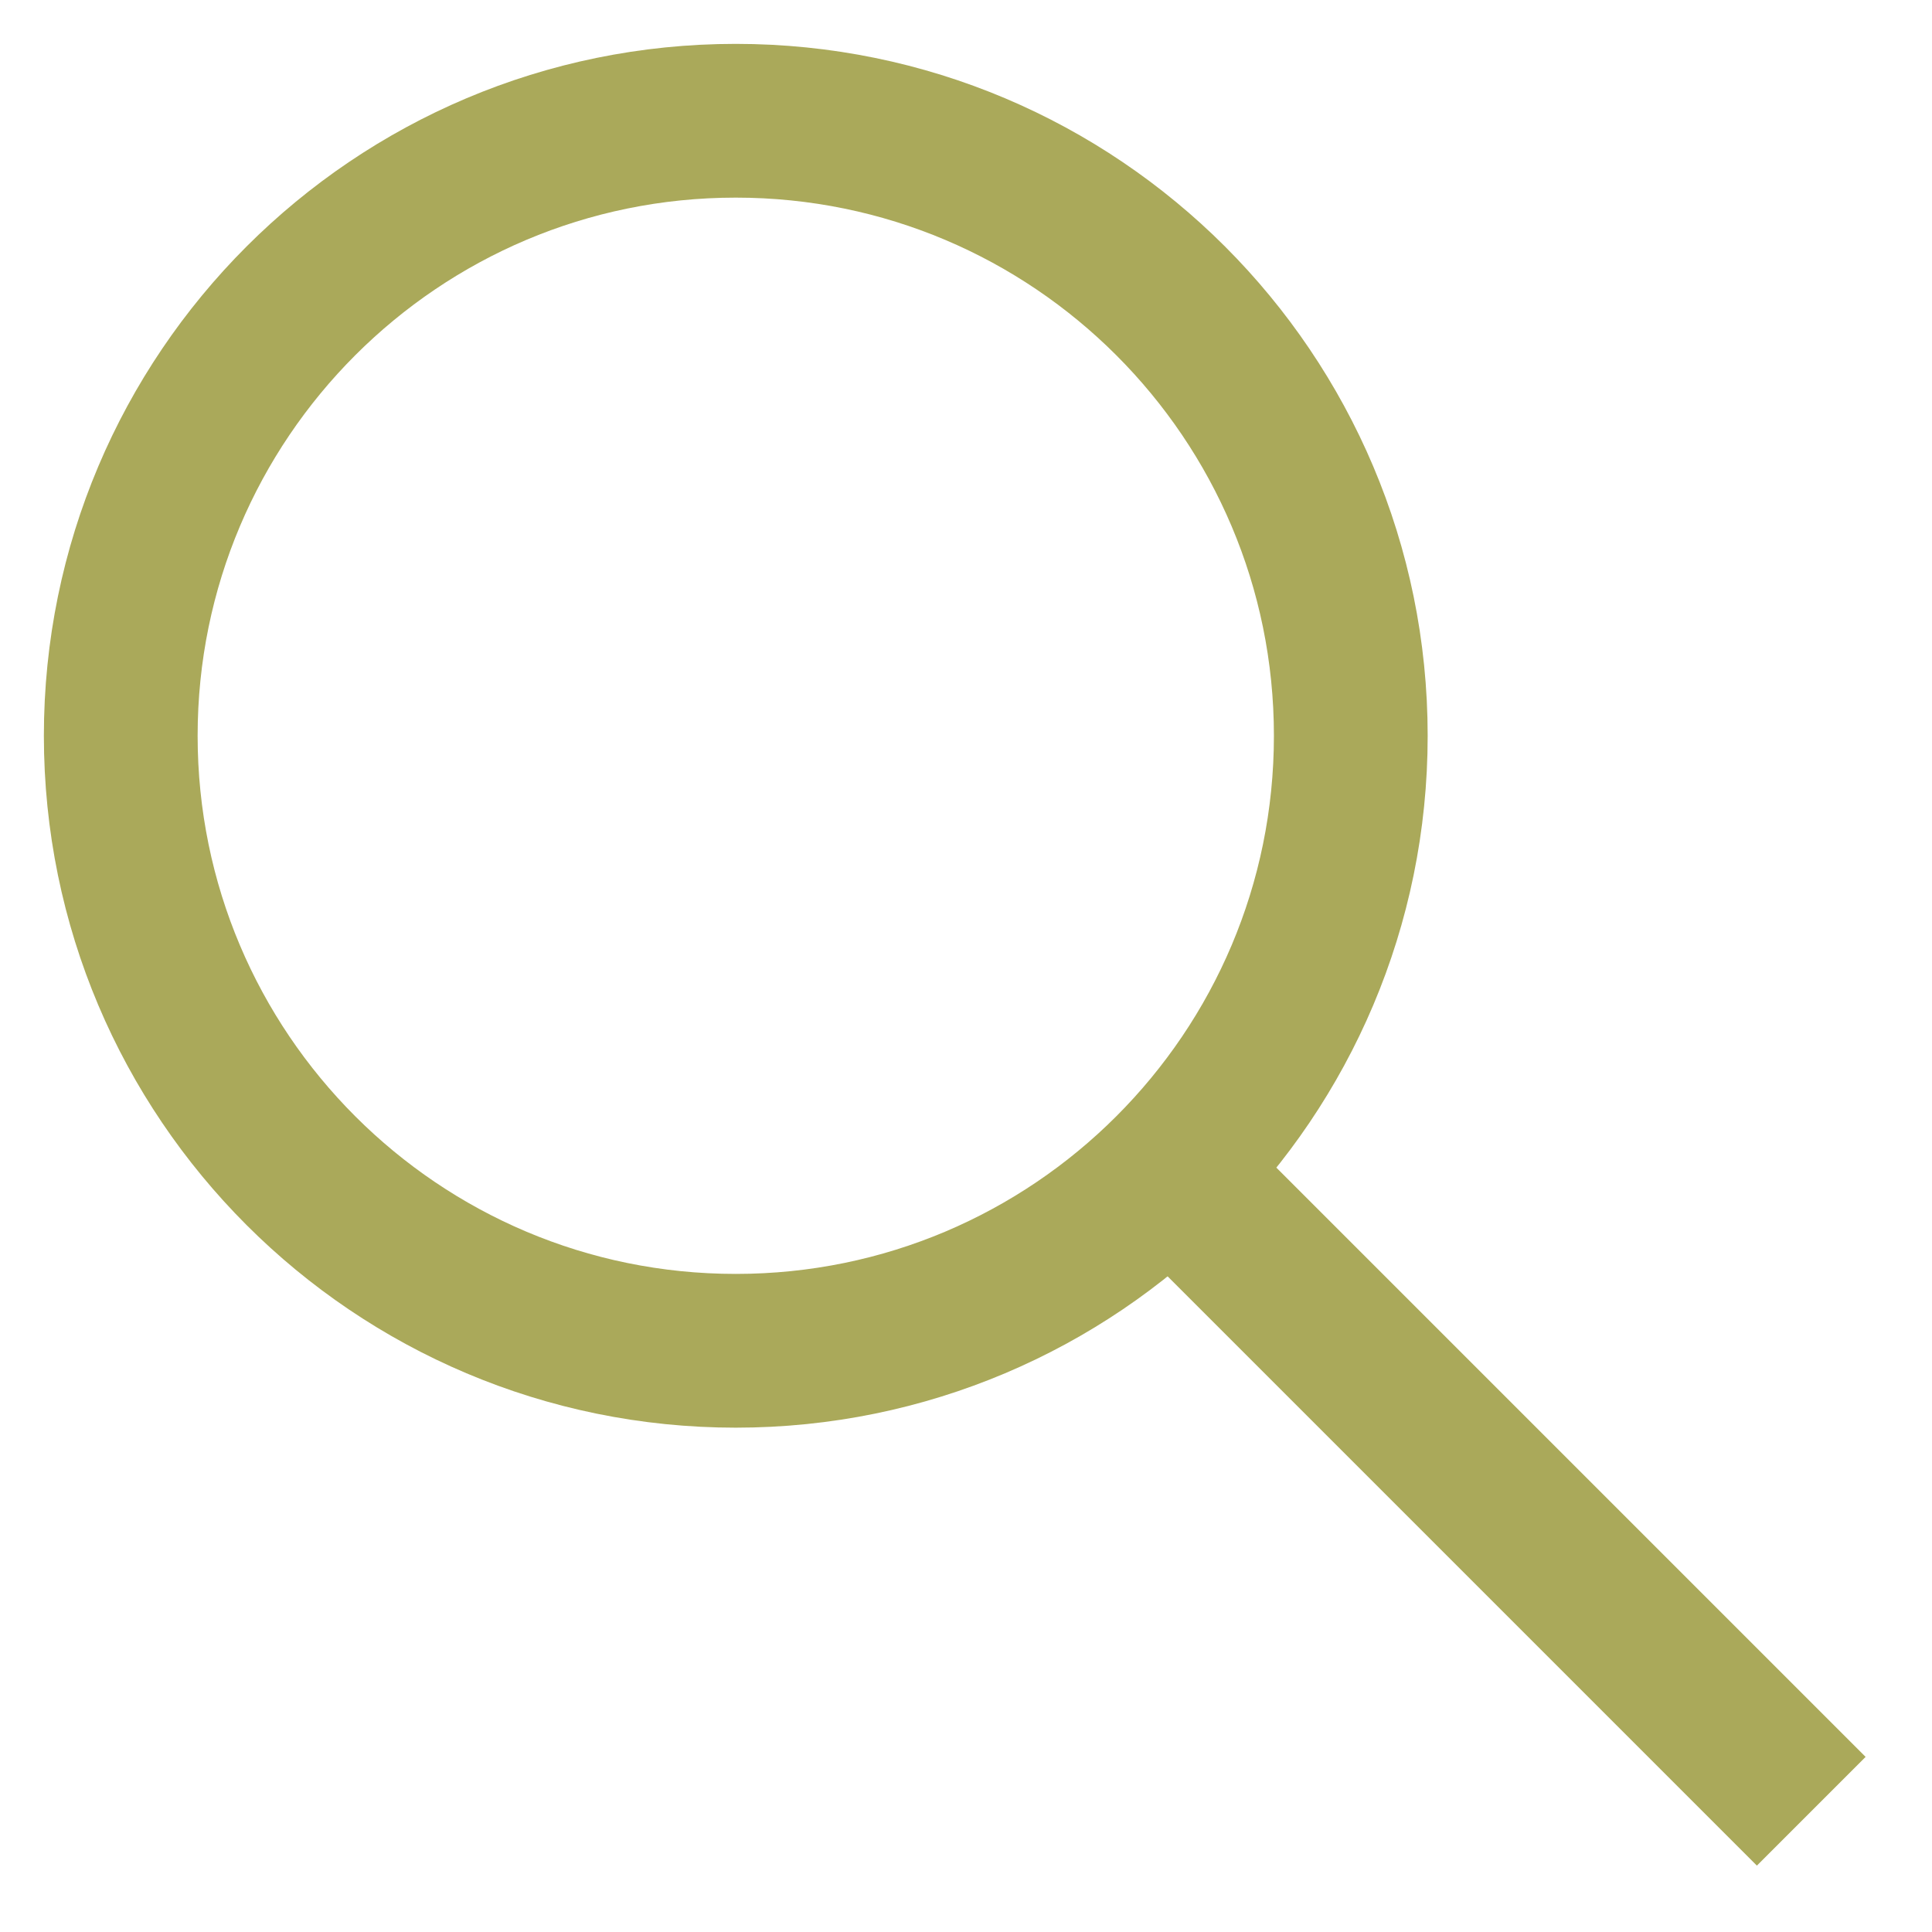
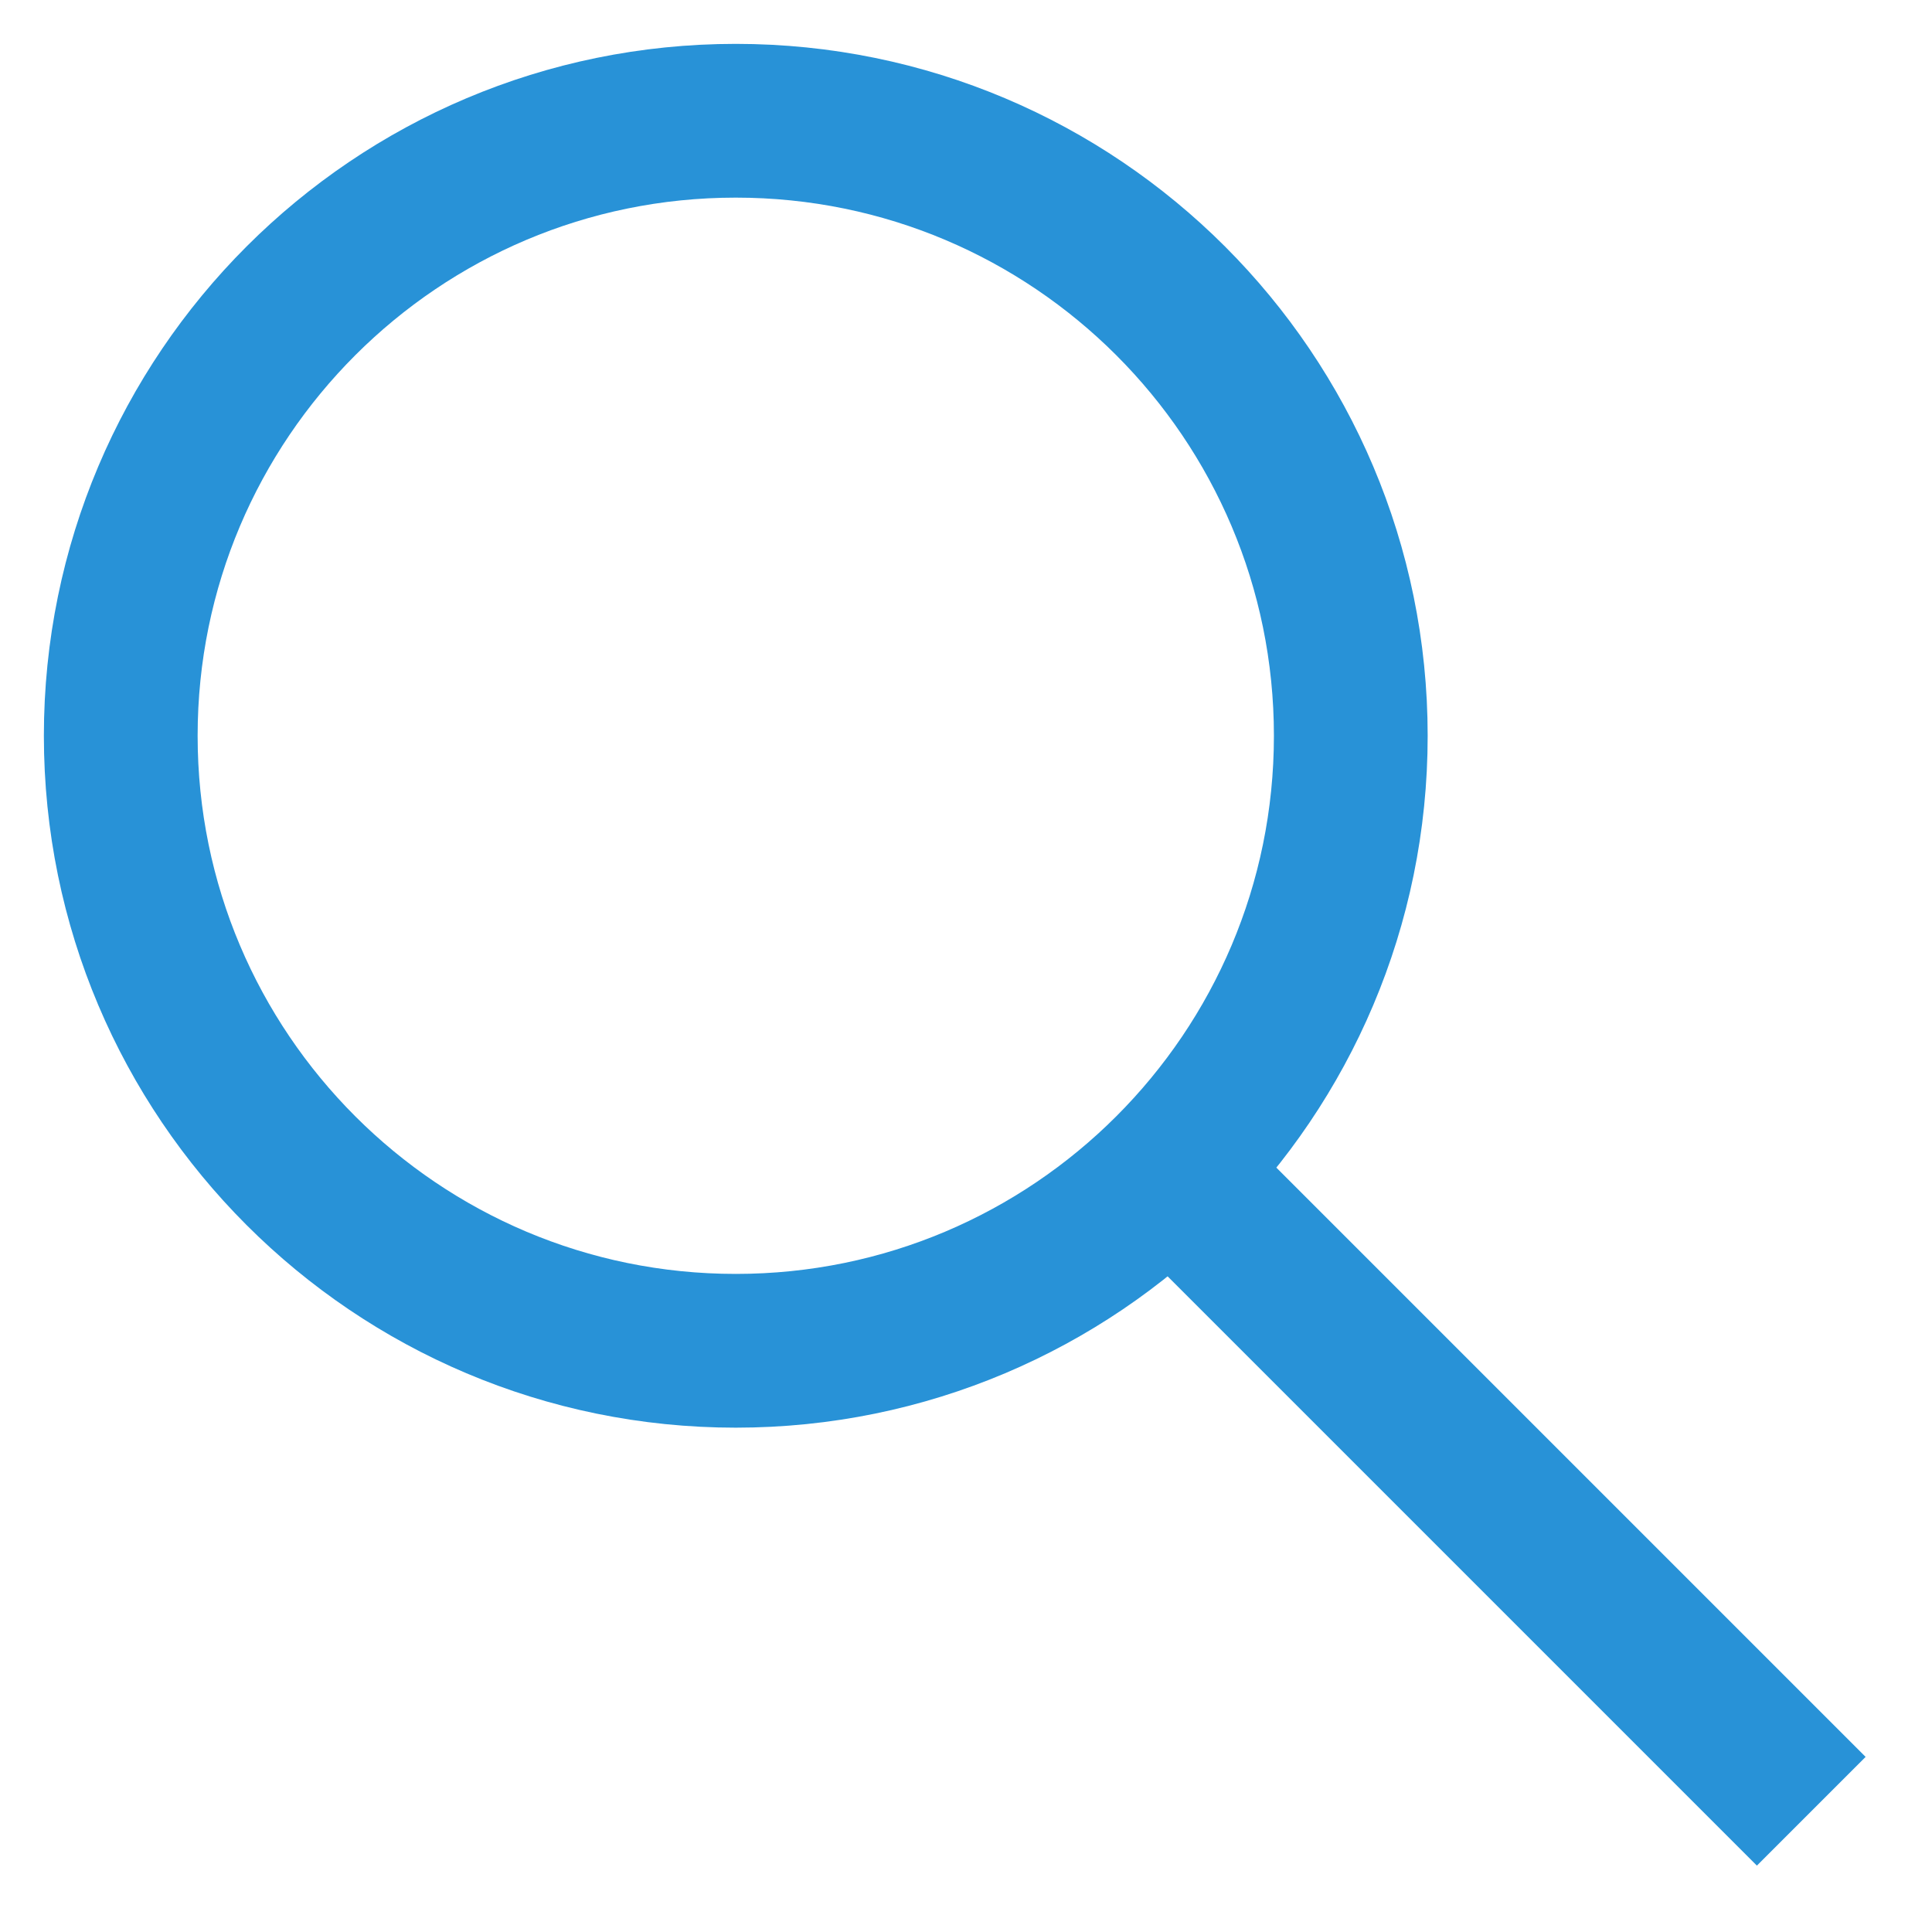
<svg xmlns="http://www.w3.org/2000/svg" viewBox="0 0 24 24" id="Layer_1" data-name="Layer 1" fill="#000000">
  <g id="SVGRepo_bgCarrier" stroke-width="0" />
  <g id="SVGRepo_tracerCarrier" stroke-linecap="round" stroke-linejoin="round" />
  <g id="SVGRepo_iconCarrier">
    <defs>
-       <style>.cls-1{fill:none;stroke:#aaa95a;stroke-miterlimit:10;stroke-width:1.91px;}</style>
+       <style>.cls-1{fill:none;stroke:#2892d7;stroke-miterlimit:10;stroke-width:1.91px;}</style>
    </defs>
    <circle class="cls-1" cx="9.14" cy="9.14" r="7.64" />
    <line class="cls-1" x1="22.5" y1="22.5" x2="14.39" y2="14.39" />
  </g>
</svg>
